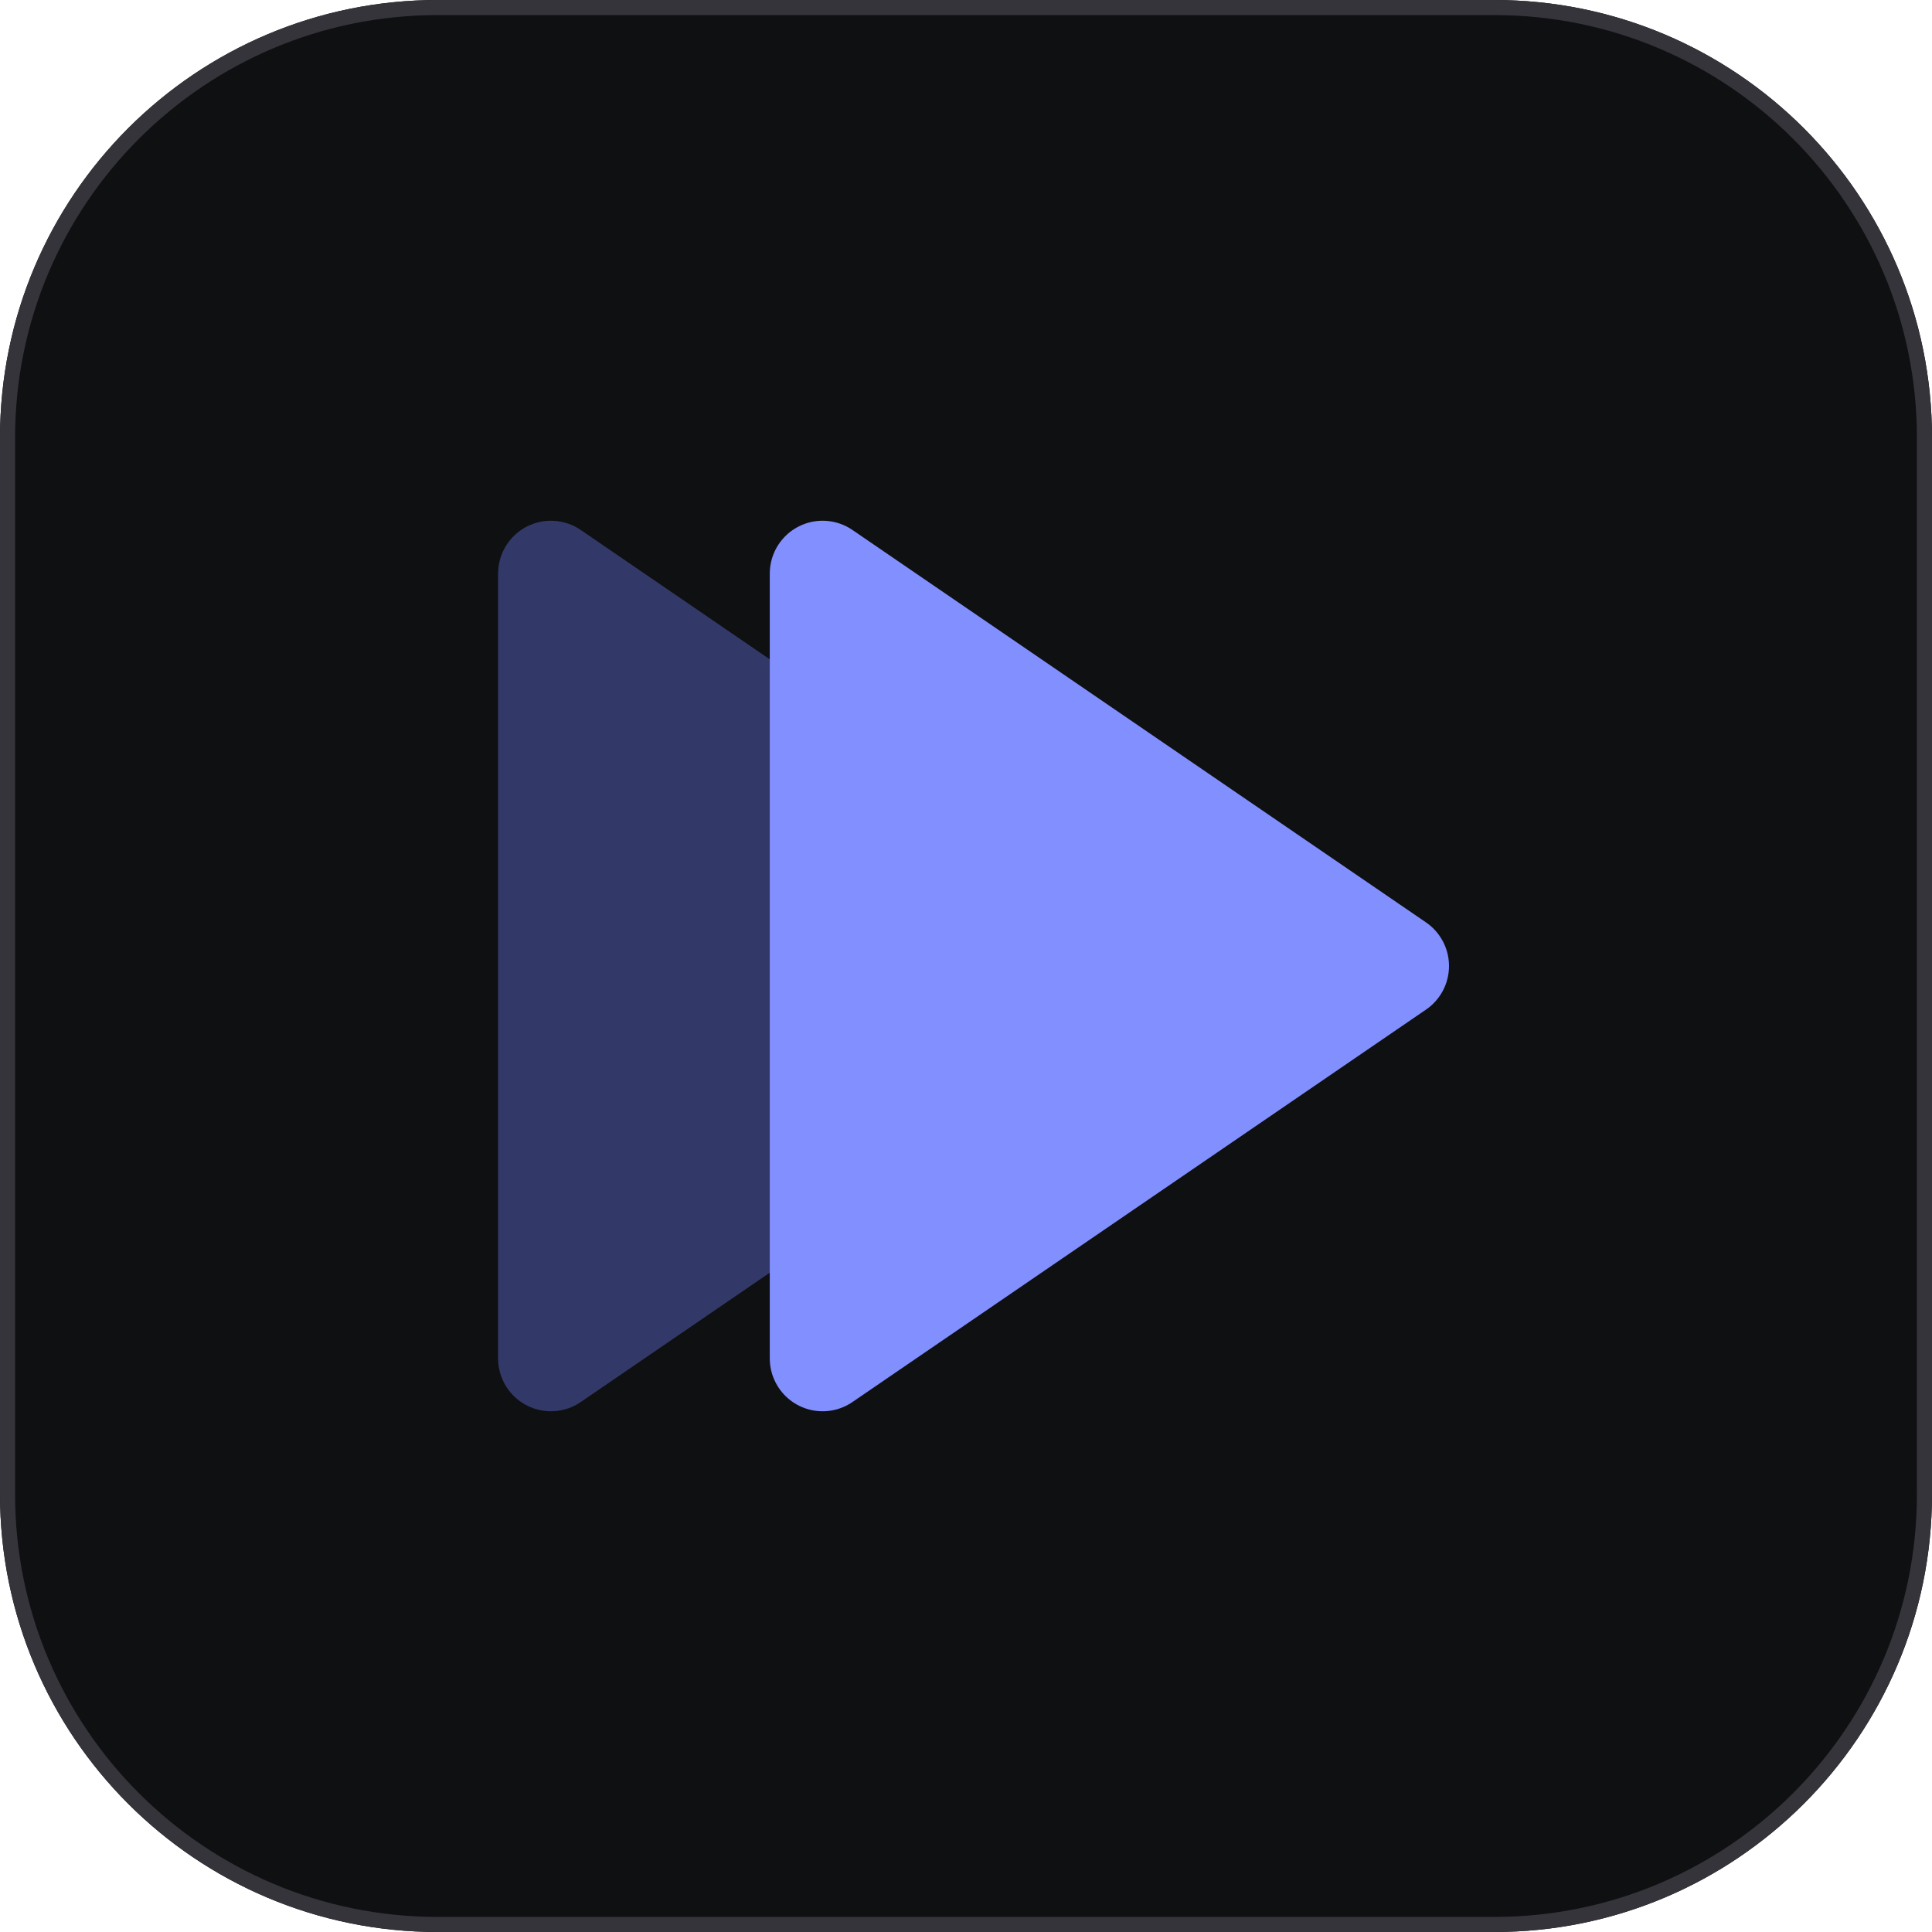
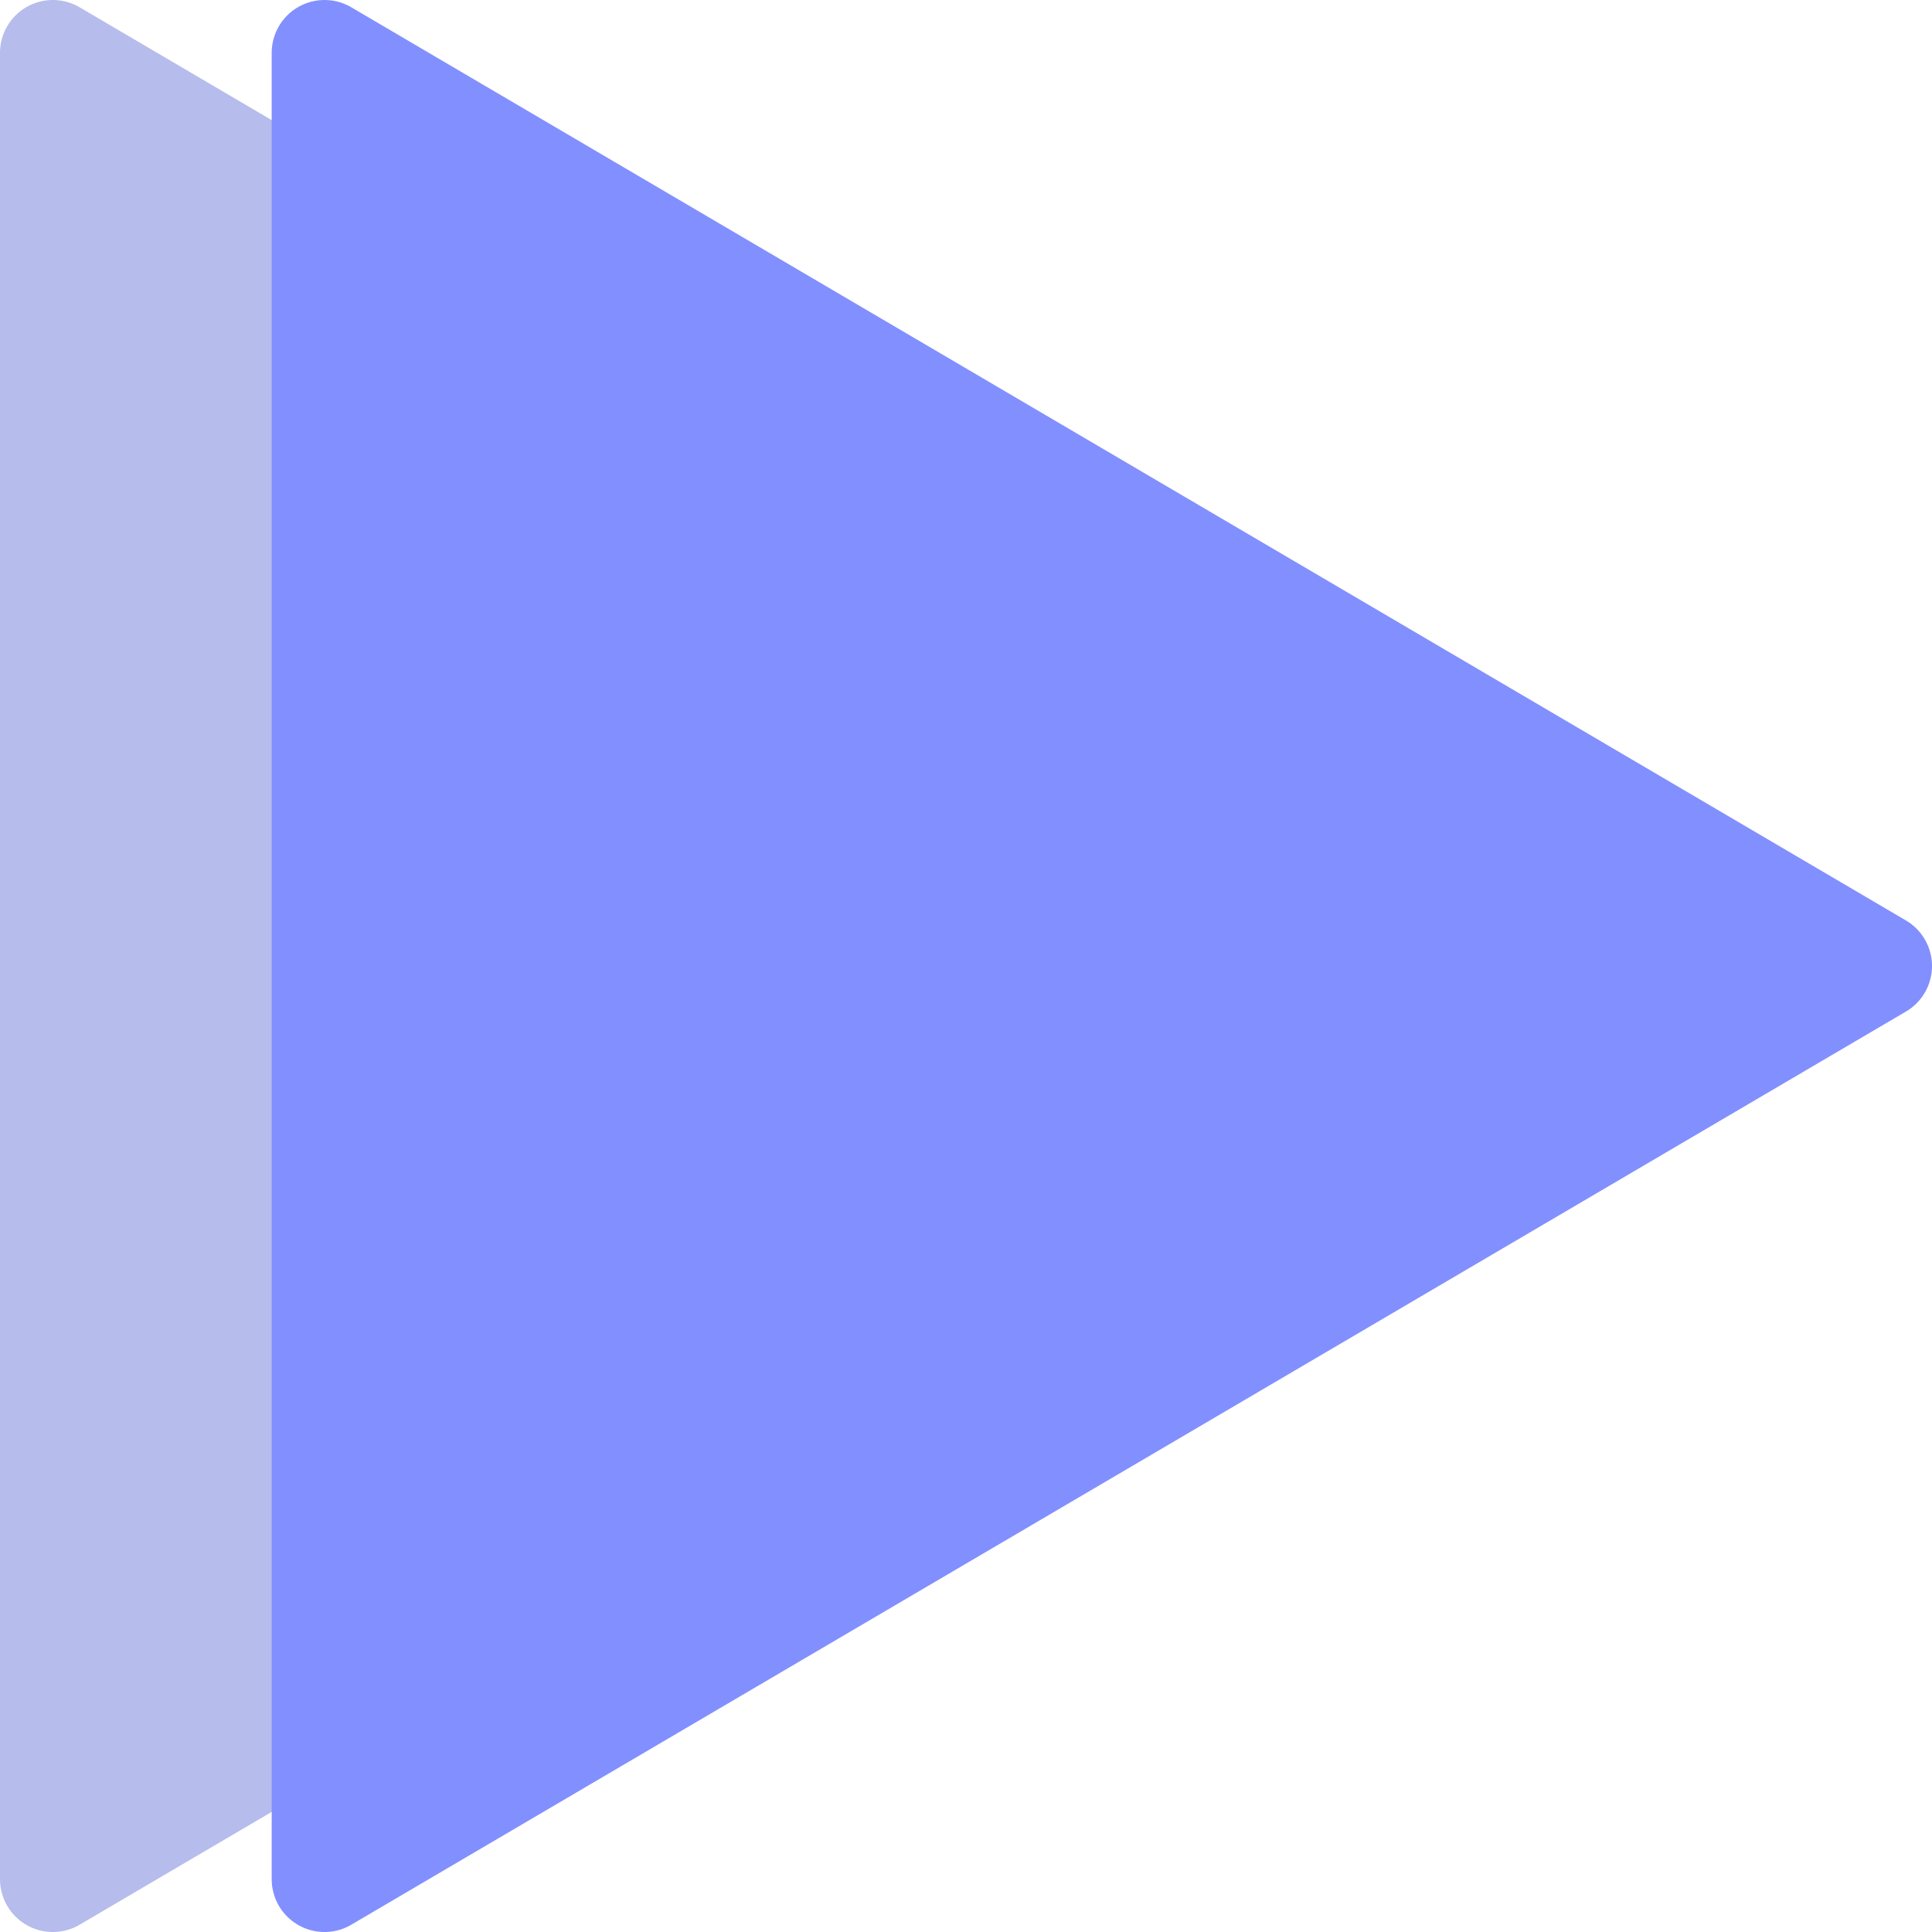
<svg xmlns="http://www.w3.org/2000/svg" viewBox="0 0 512 512" fill="none">
-   <rect width="512" height="512" rx="116" fill="#0f1011" />
-   <rect x="2" y="2" width="508" height="508" rx="114" stroke="#34343a" stroke-width="4" />
  <g opacity=".45">
-     <path d="M146 152v208l152-104z" fill="#5e6ad2" stroke="#5e6ad2" stroke-width="28" stroke-linejoin="round" />
+     <path d="M14 14v484l412-242z" fill="#5e6ad2" stroke="#5e6ad2" stroke-width="28" stroke-linejoin="round" />
  </g>
-   <path d="M218 152v208l152-104z" fill="#828fff" stroke="#828fff" stroke-width="28" stroke-linejoin="round" />
+   <path d="M86 14v484l412-242z" fill="#828fff" stroke="#828fff" stroke-width="28" stroke-linejoin="round" />
</svg>
